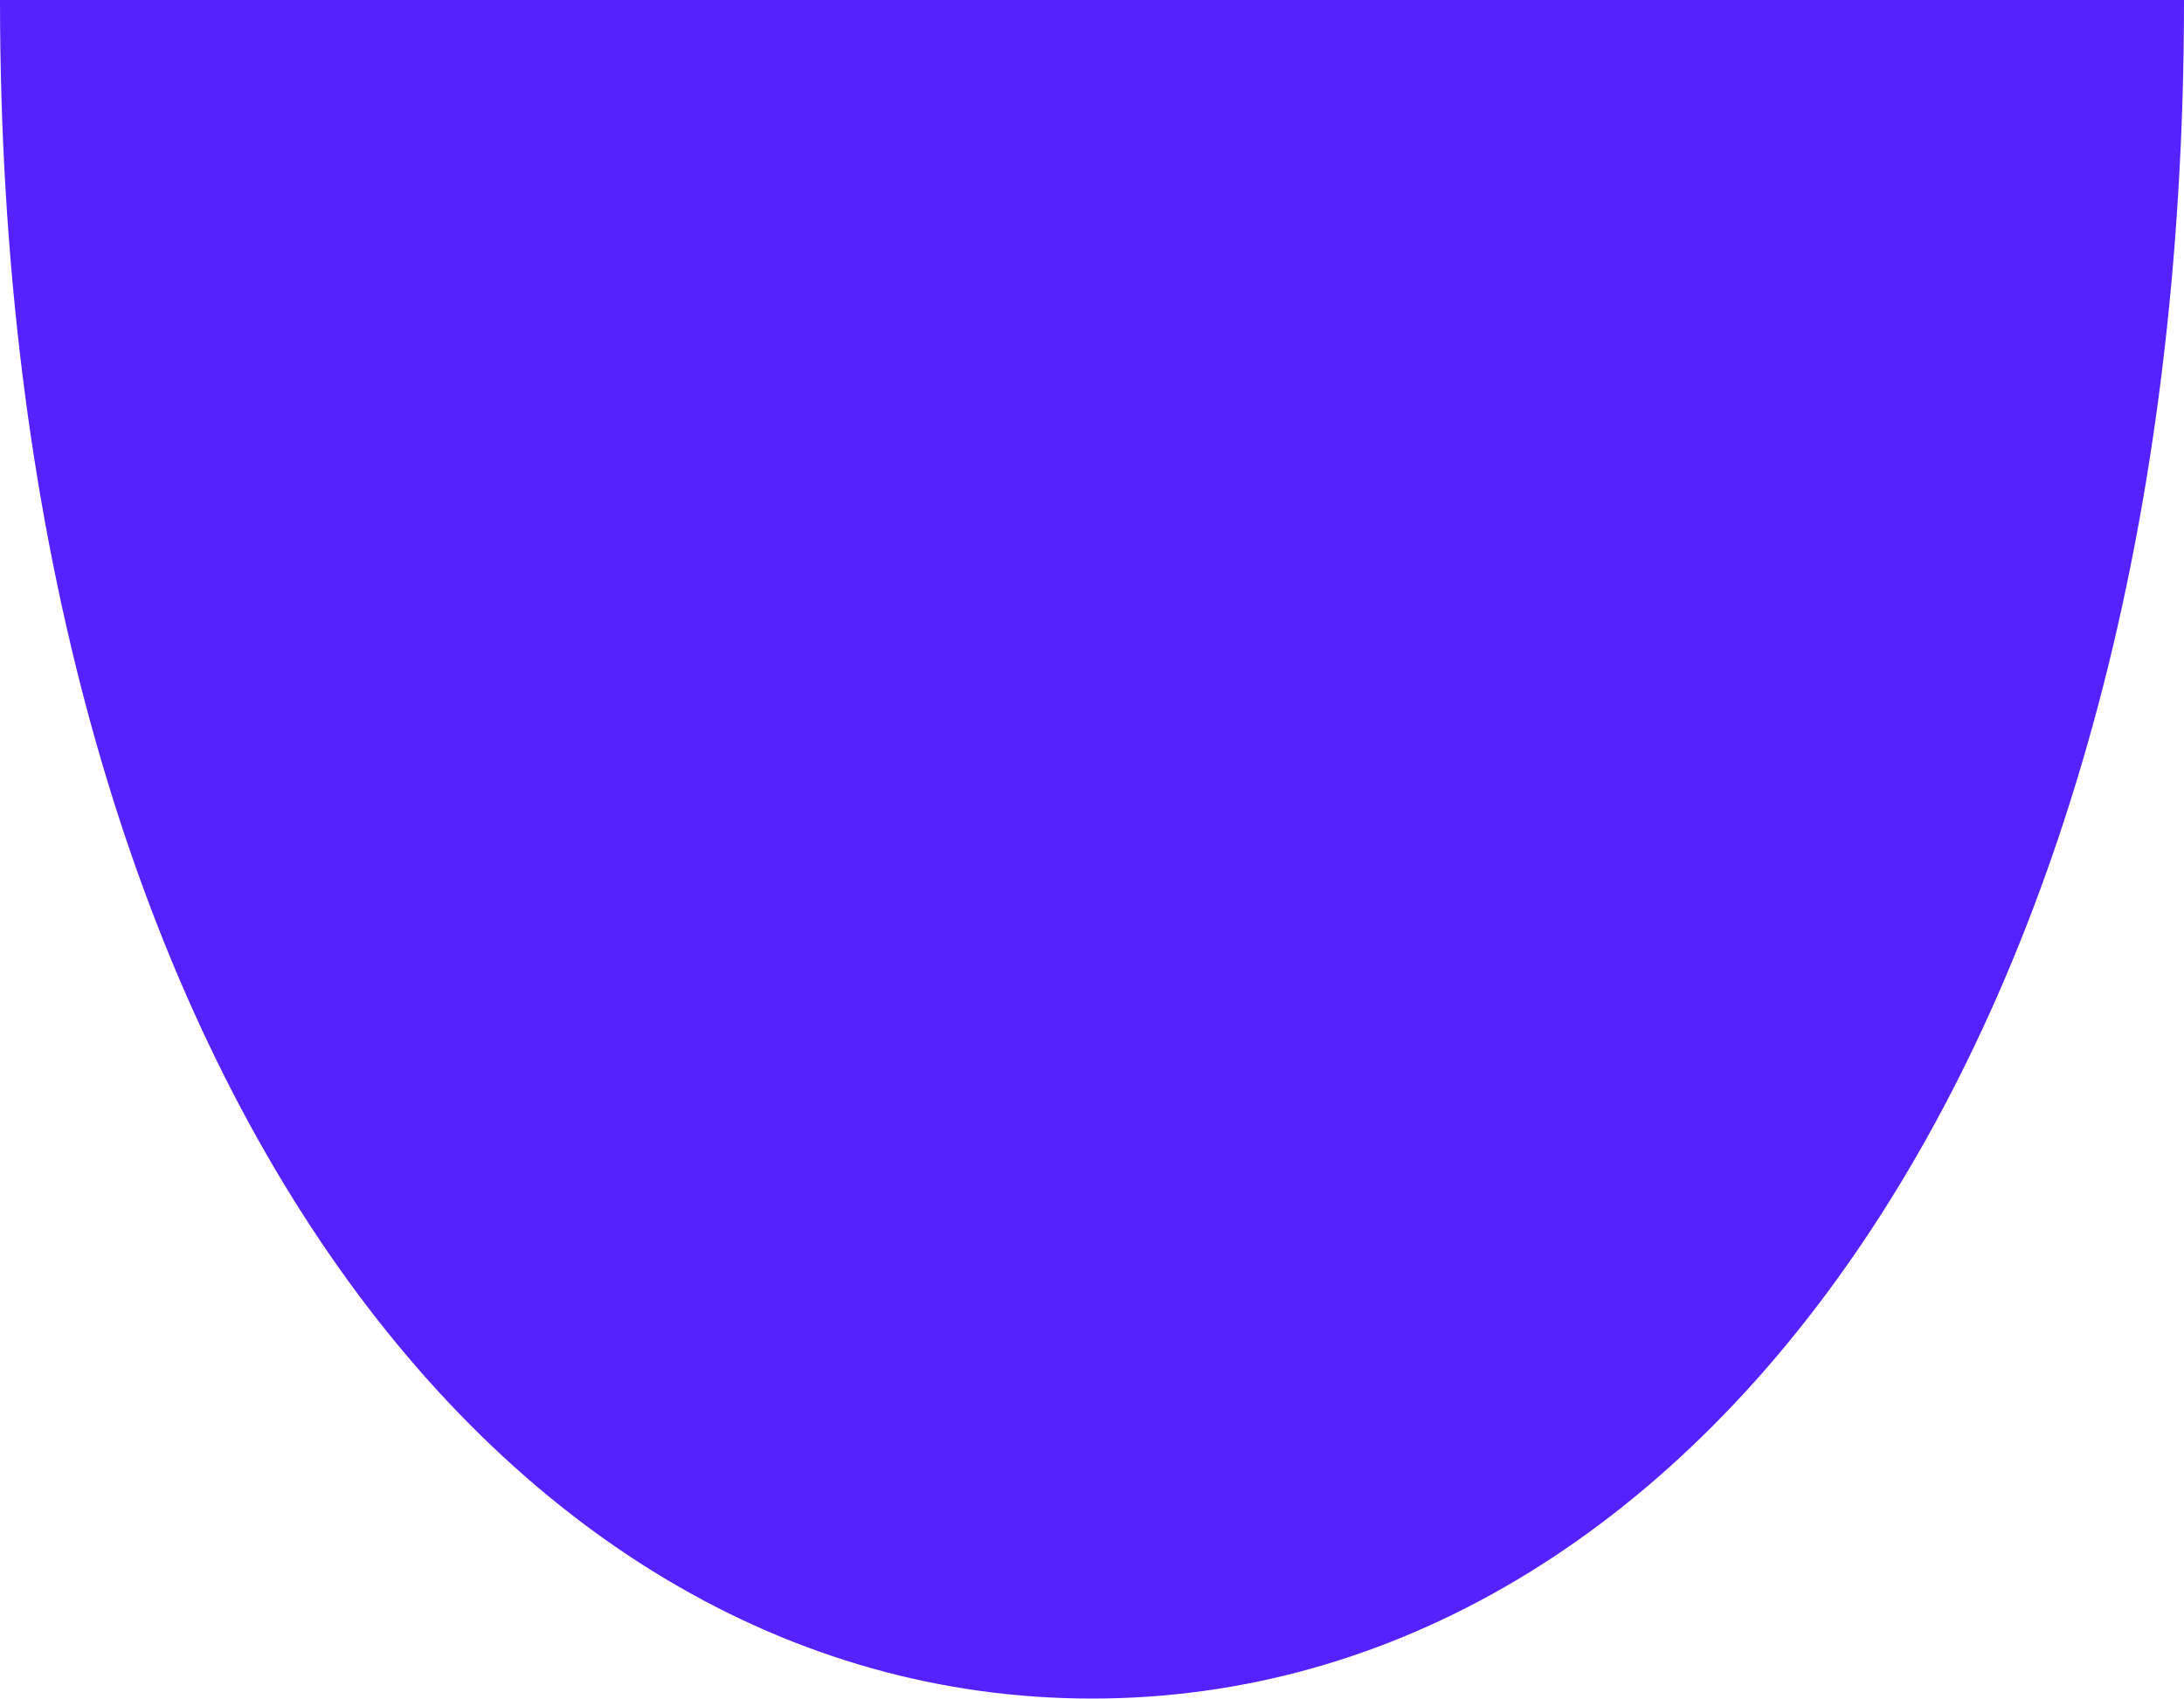
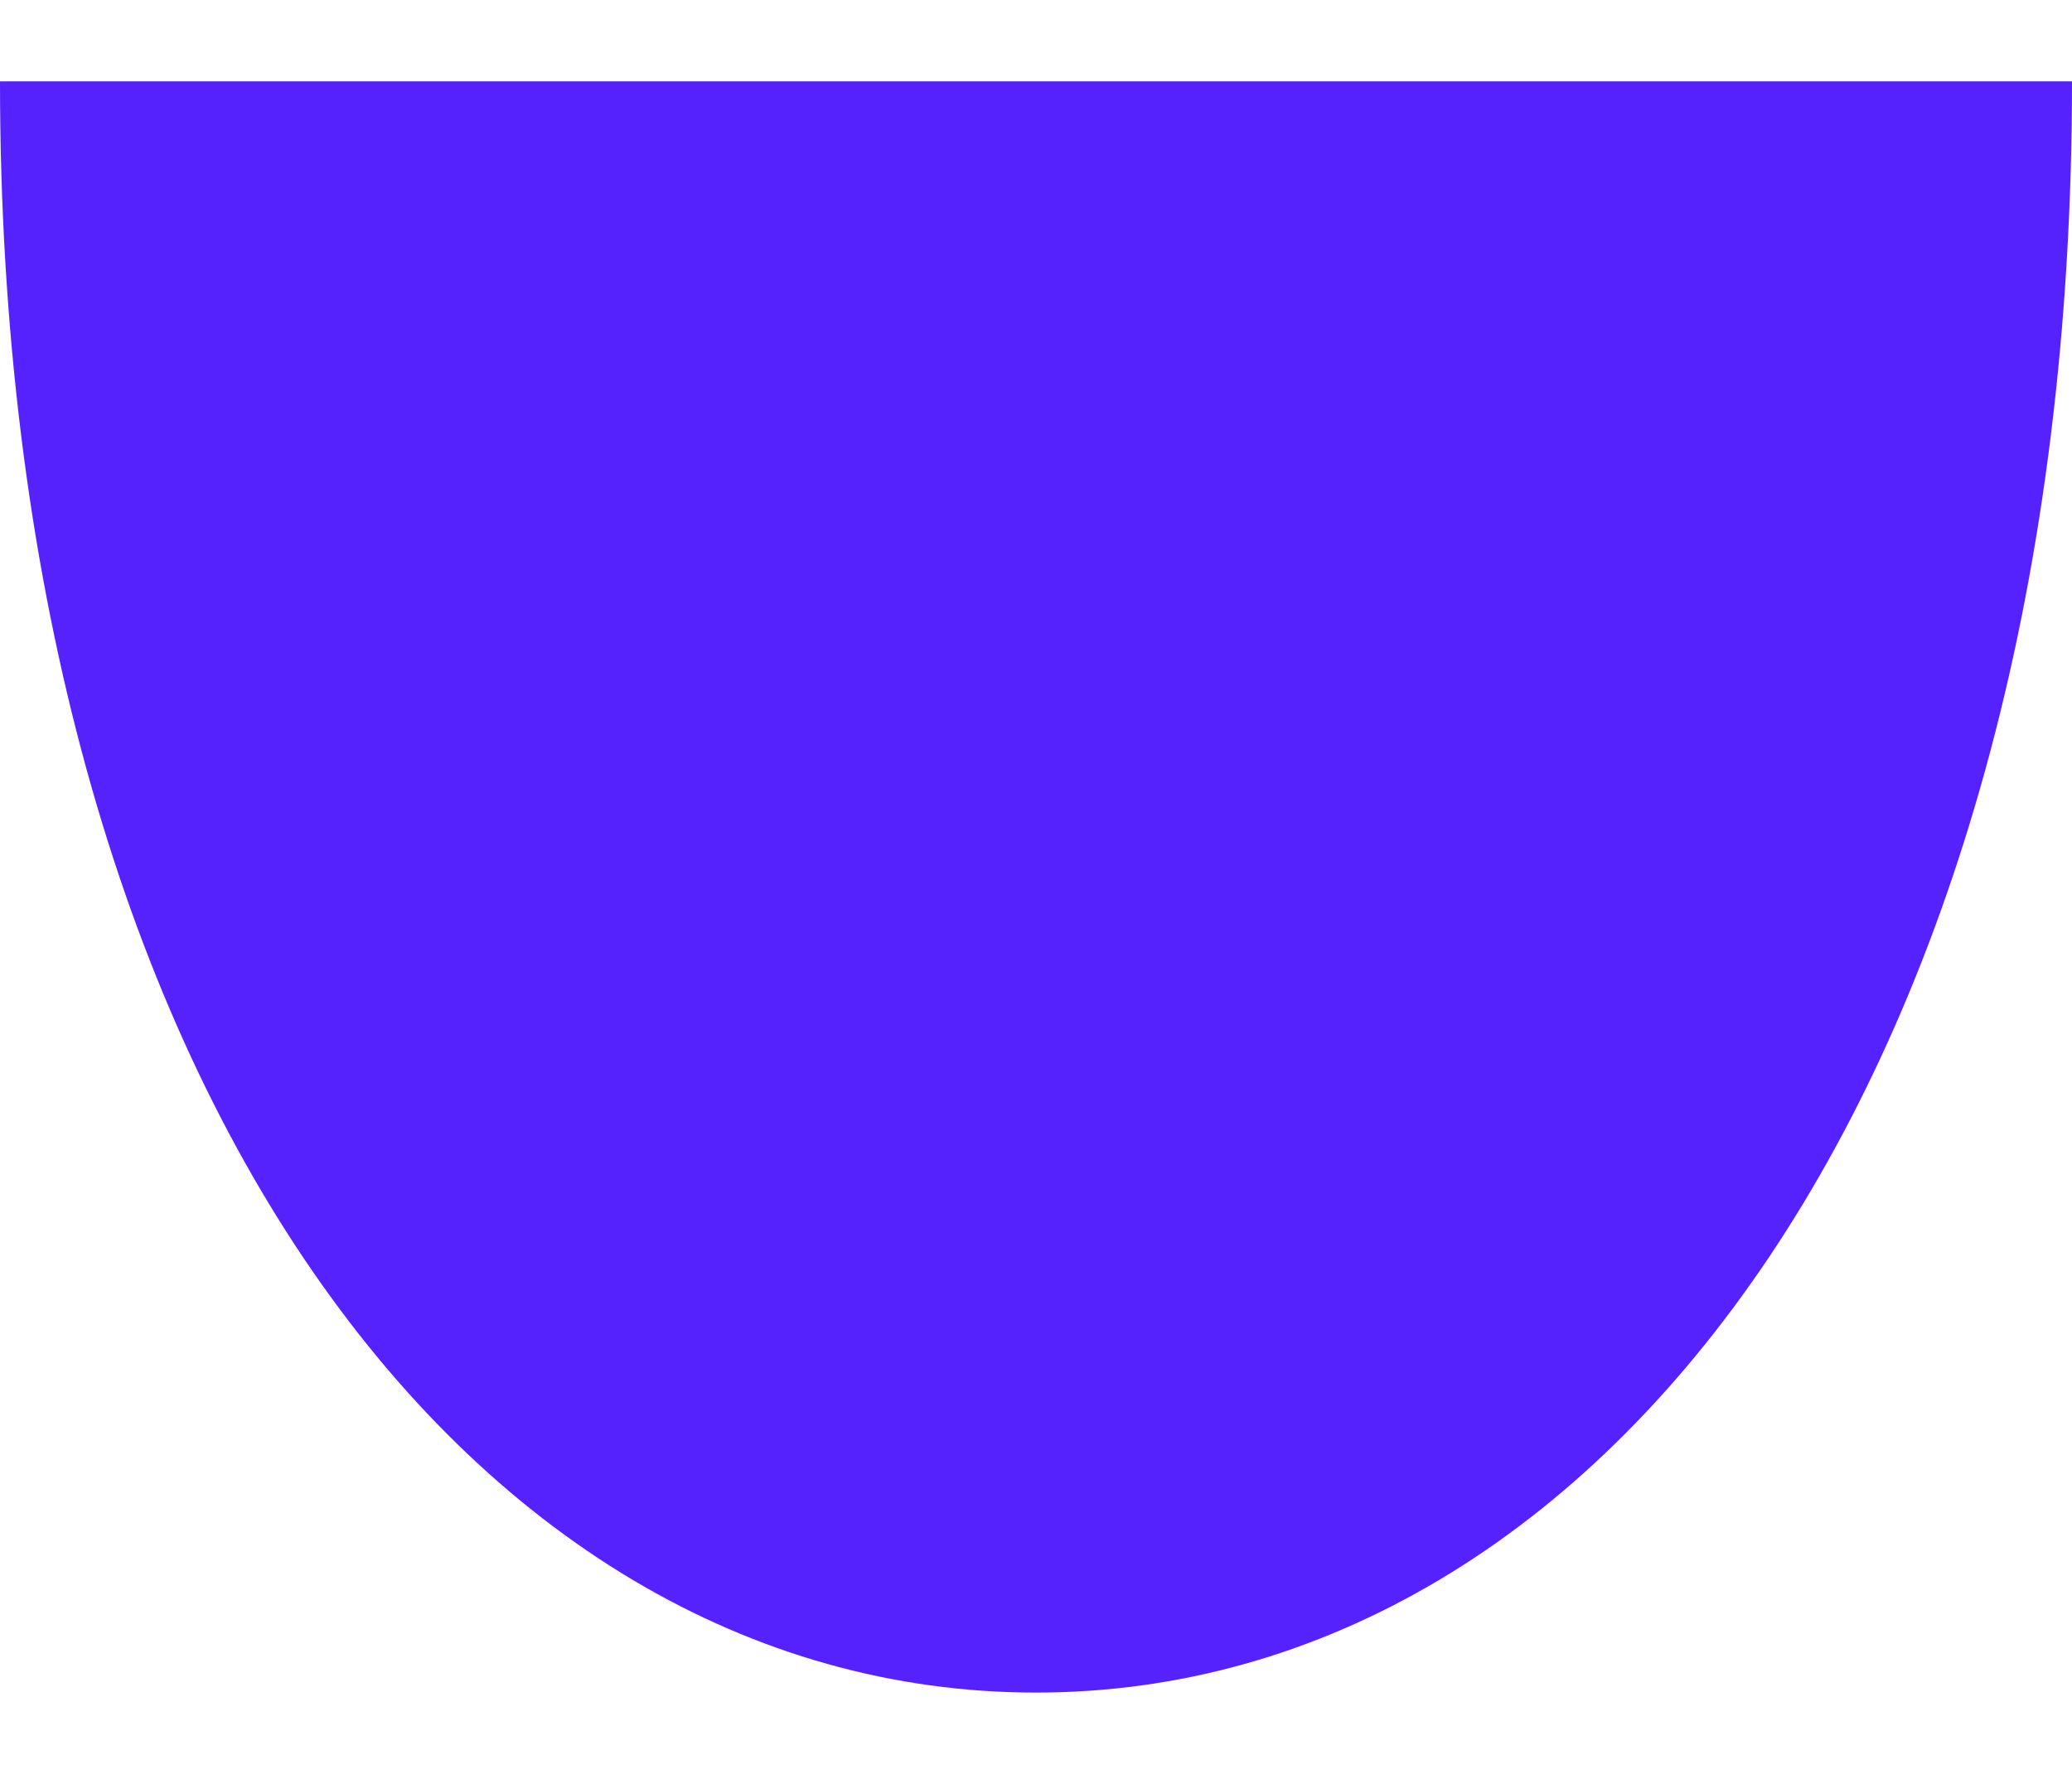
- <svg xmlns="http://www.w3.org/2000/svg" id="Layer_1" data-name="Layer 1" viewBox="0 0 213.86 166.34">
+ <svg xmlns="http://www.w3.org/2000/svg" id="Layer_1" data-name="Layer 1" viewBox="0 0 213.86 183.65">
  <defs>
    <style>.cls-1{fill:#5522fd;}</style>
  </defs>
-   <path class="cls-1" d="M0,0H213.86c0,102.1-47.87,166.34-106.93,166.34S0,102.1,0,0Z" />
+   <path class="cls-1" d="M0,8.4H213.86c0,102.1-47.87,166.34-106.93,166.34S0,110.5,0,8.4Z" />
</svg>
